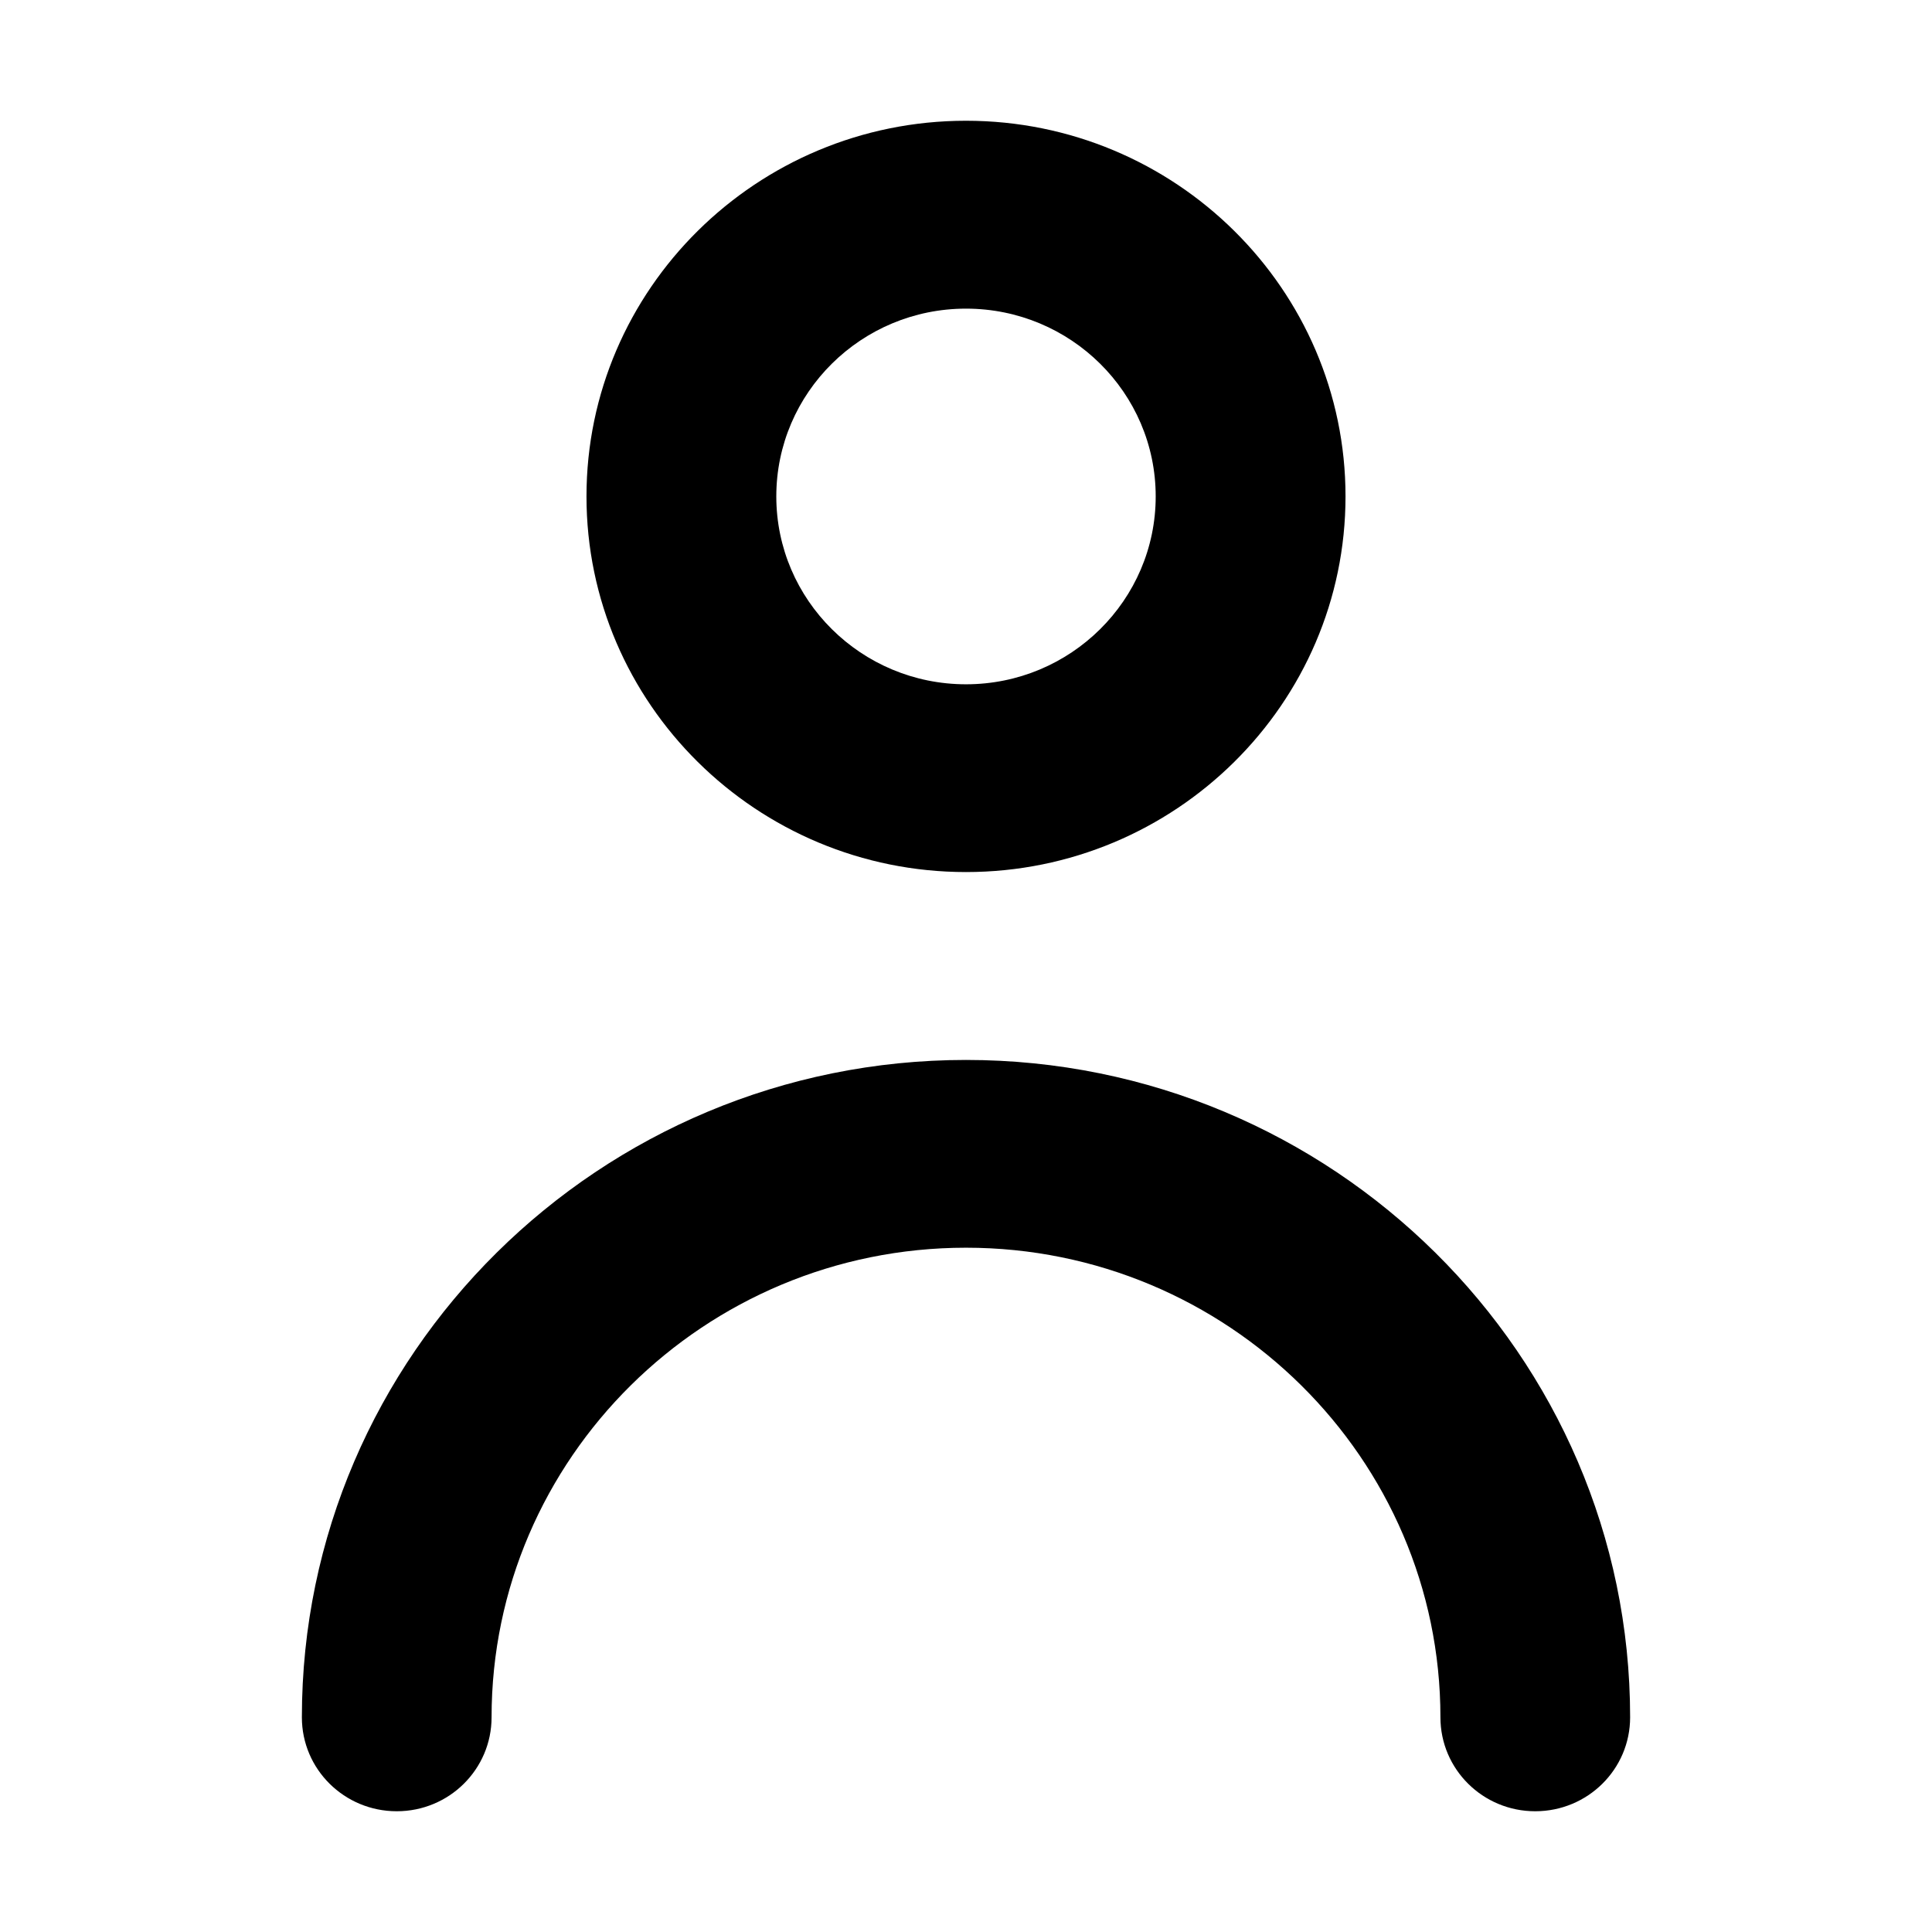
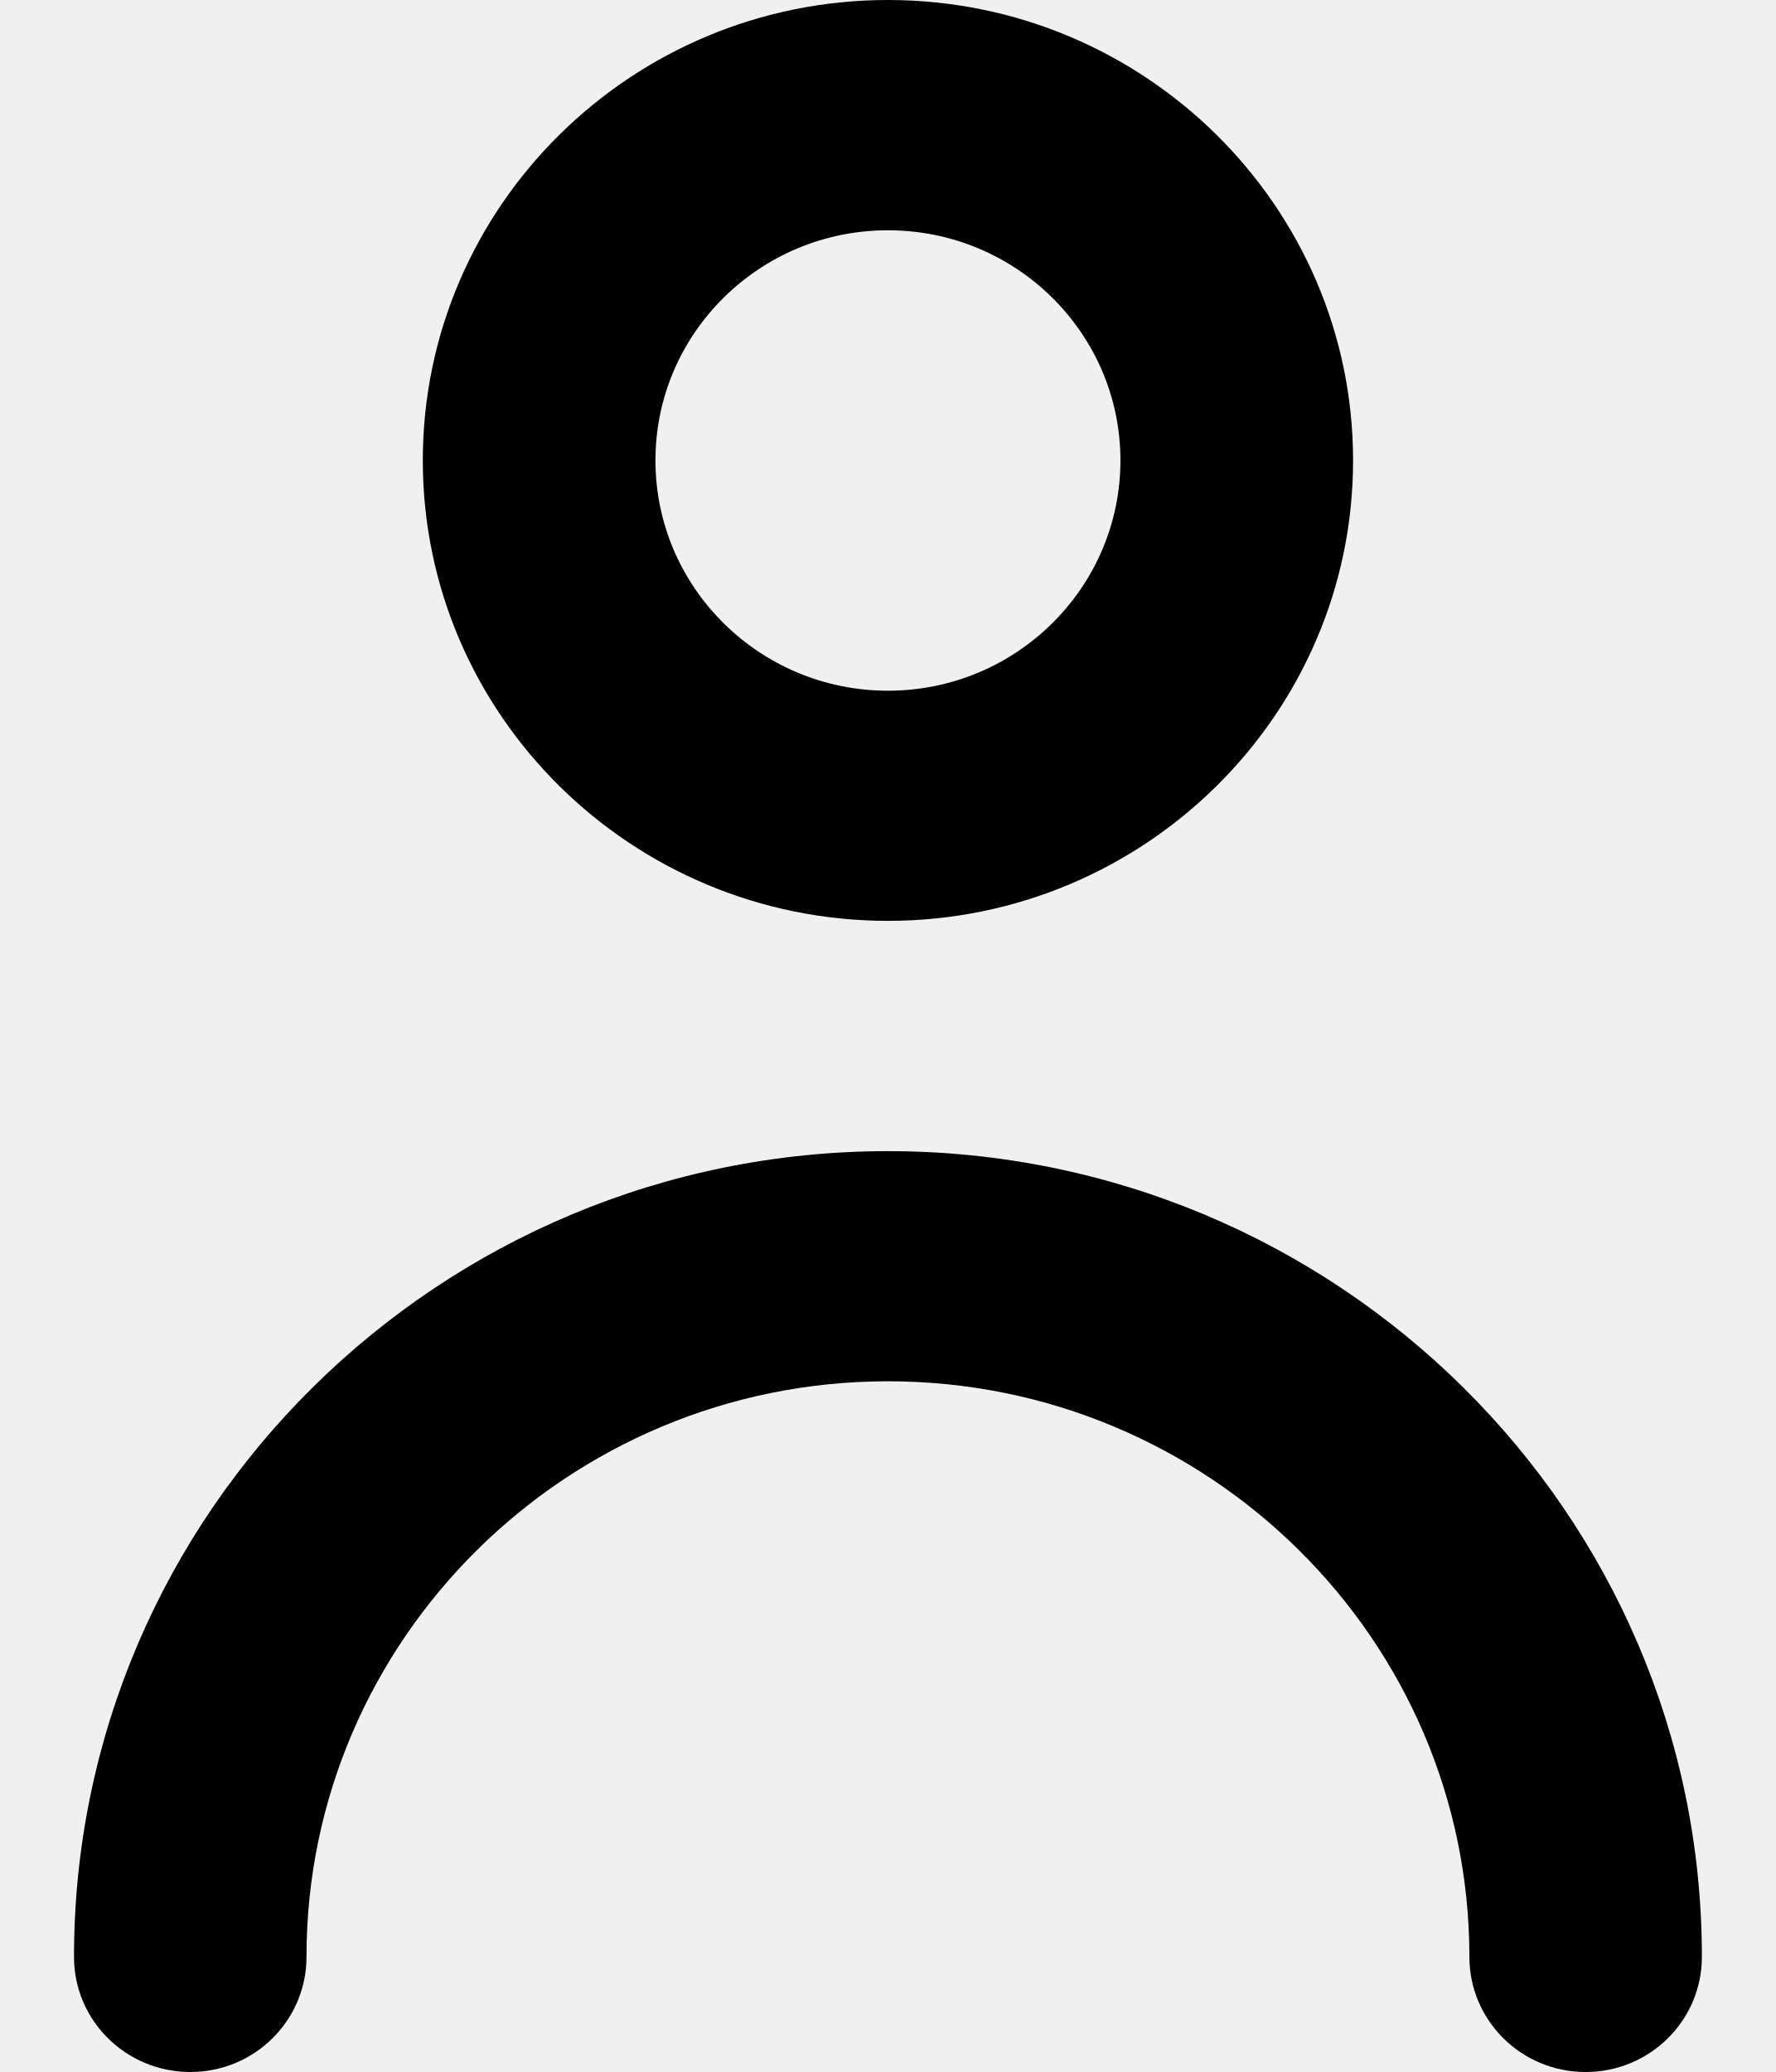
- <svg xmlns="http://www.w3.org/2000/svg" width="16" height="16" viewBox="0 0 16 16" fill="none">
-   <rect width="16" height="16" fill="white" />
-   <path fill-rule="evenodd" clip-rule="evenodd" d="M13.5 14.222C13.5 14.652 13.149 15 12.714 15C12.28 15 11.929 14.652 11.929 14.222C11.929 12.078 10.166 10.333 8 10.333C5.834 10.333 4.071 12.078 4.071 14.222C4.071 14.652 3.72 15 3.286 15C2.851 15 2.5 14.652 2.5 14.222C2.5 11.22 4.968 8.778 8 8.778C11.032 8.778 13.5 11.22 13.5 14.222ZM8 2.556C8.867 2.556 9.571 3.253 9.571 4.111C9.571 4.969 8.867 5.667 8 5.667C7.133 5.667 6.429 4.969 6.429 4.111C6.429 3.253 7.133 2.556 8 2.556ZM8 7.222C9.733 7.222 11.143 5.827 11.143 4.111C11.143 2.395 9.733 1 8 1C6.267 1 4.857 2.395 4.857 4.111C4.857 5.827 6.267 7.222 8 7.222Z" fill="black" />
+ <svg xmlns="http://www.w3.org/2000/svg" width="12" height="14" viewBox="0 0 12 14" fill="none">
+   <path fill-rule="evenodd" clip-rule="evenodd" d="M11.5 13.222C11.5 13.652 11.149 14 10.714 14C10.28 14 9.929 13.652 9.929 13.222C9.929 11.078 8.166 9.333 6 9.333C3.834 9.333 2.071 11.078 2.071 13.222C2.071 13.652 1.72 14 1.286 14C0.851 14 0.5 13.652 0.5 13.222C0.5 10.22 2.968 7.778 6 7.778C9.032 7.778 11.5 10.22 11.5 13.222ZM6 1.556C6.867 1.556 7.571 2.253 7.571 3.111C7.571 3.969 6.867 4.667 6 4.667C5.133 4.667 4.429 3.969 4.429 3.111C4.429 2.253 5.133 1.556 6 1.556ZM6 6.222C7.733 6.222 9.143 4.827 9.143 3.111C9.143 1.395 7.733 0 6 0C4.267 0 2.857 1.395 2.857 3.111C2.857 4.827 4.267 6.222 6 6.222Z" fill="black" />
</svg>
